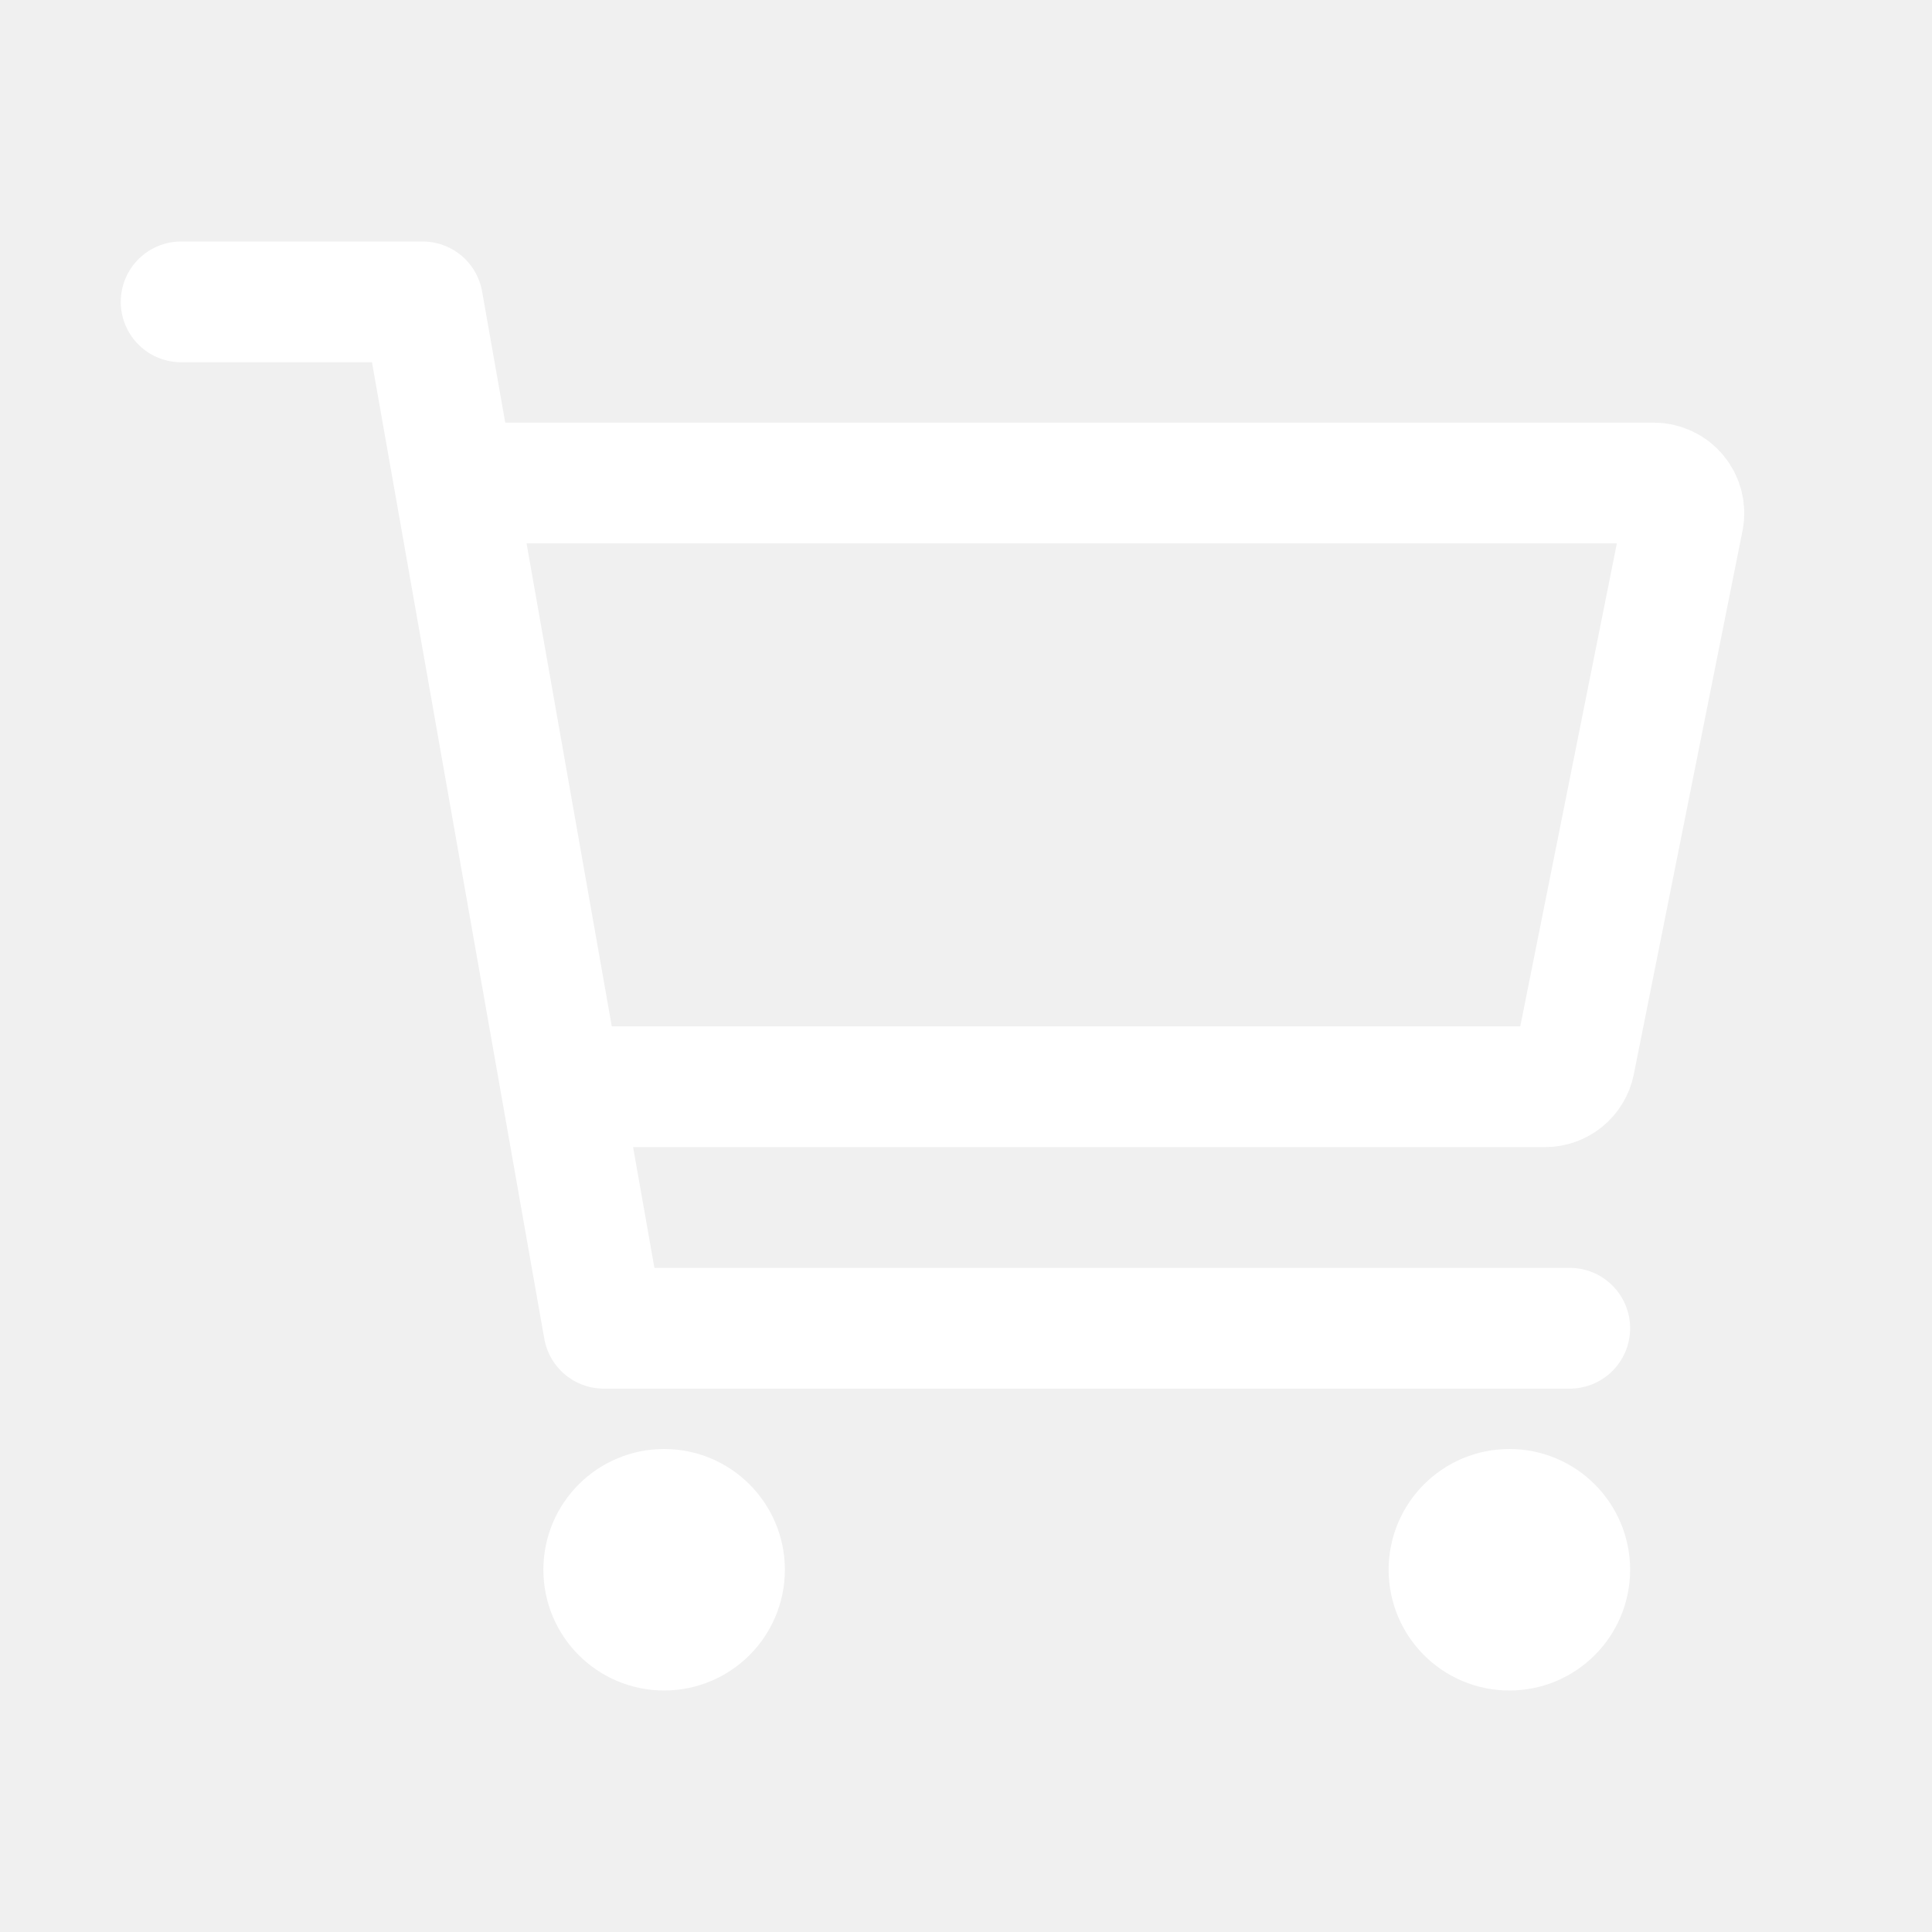
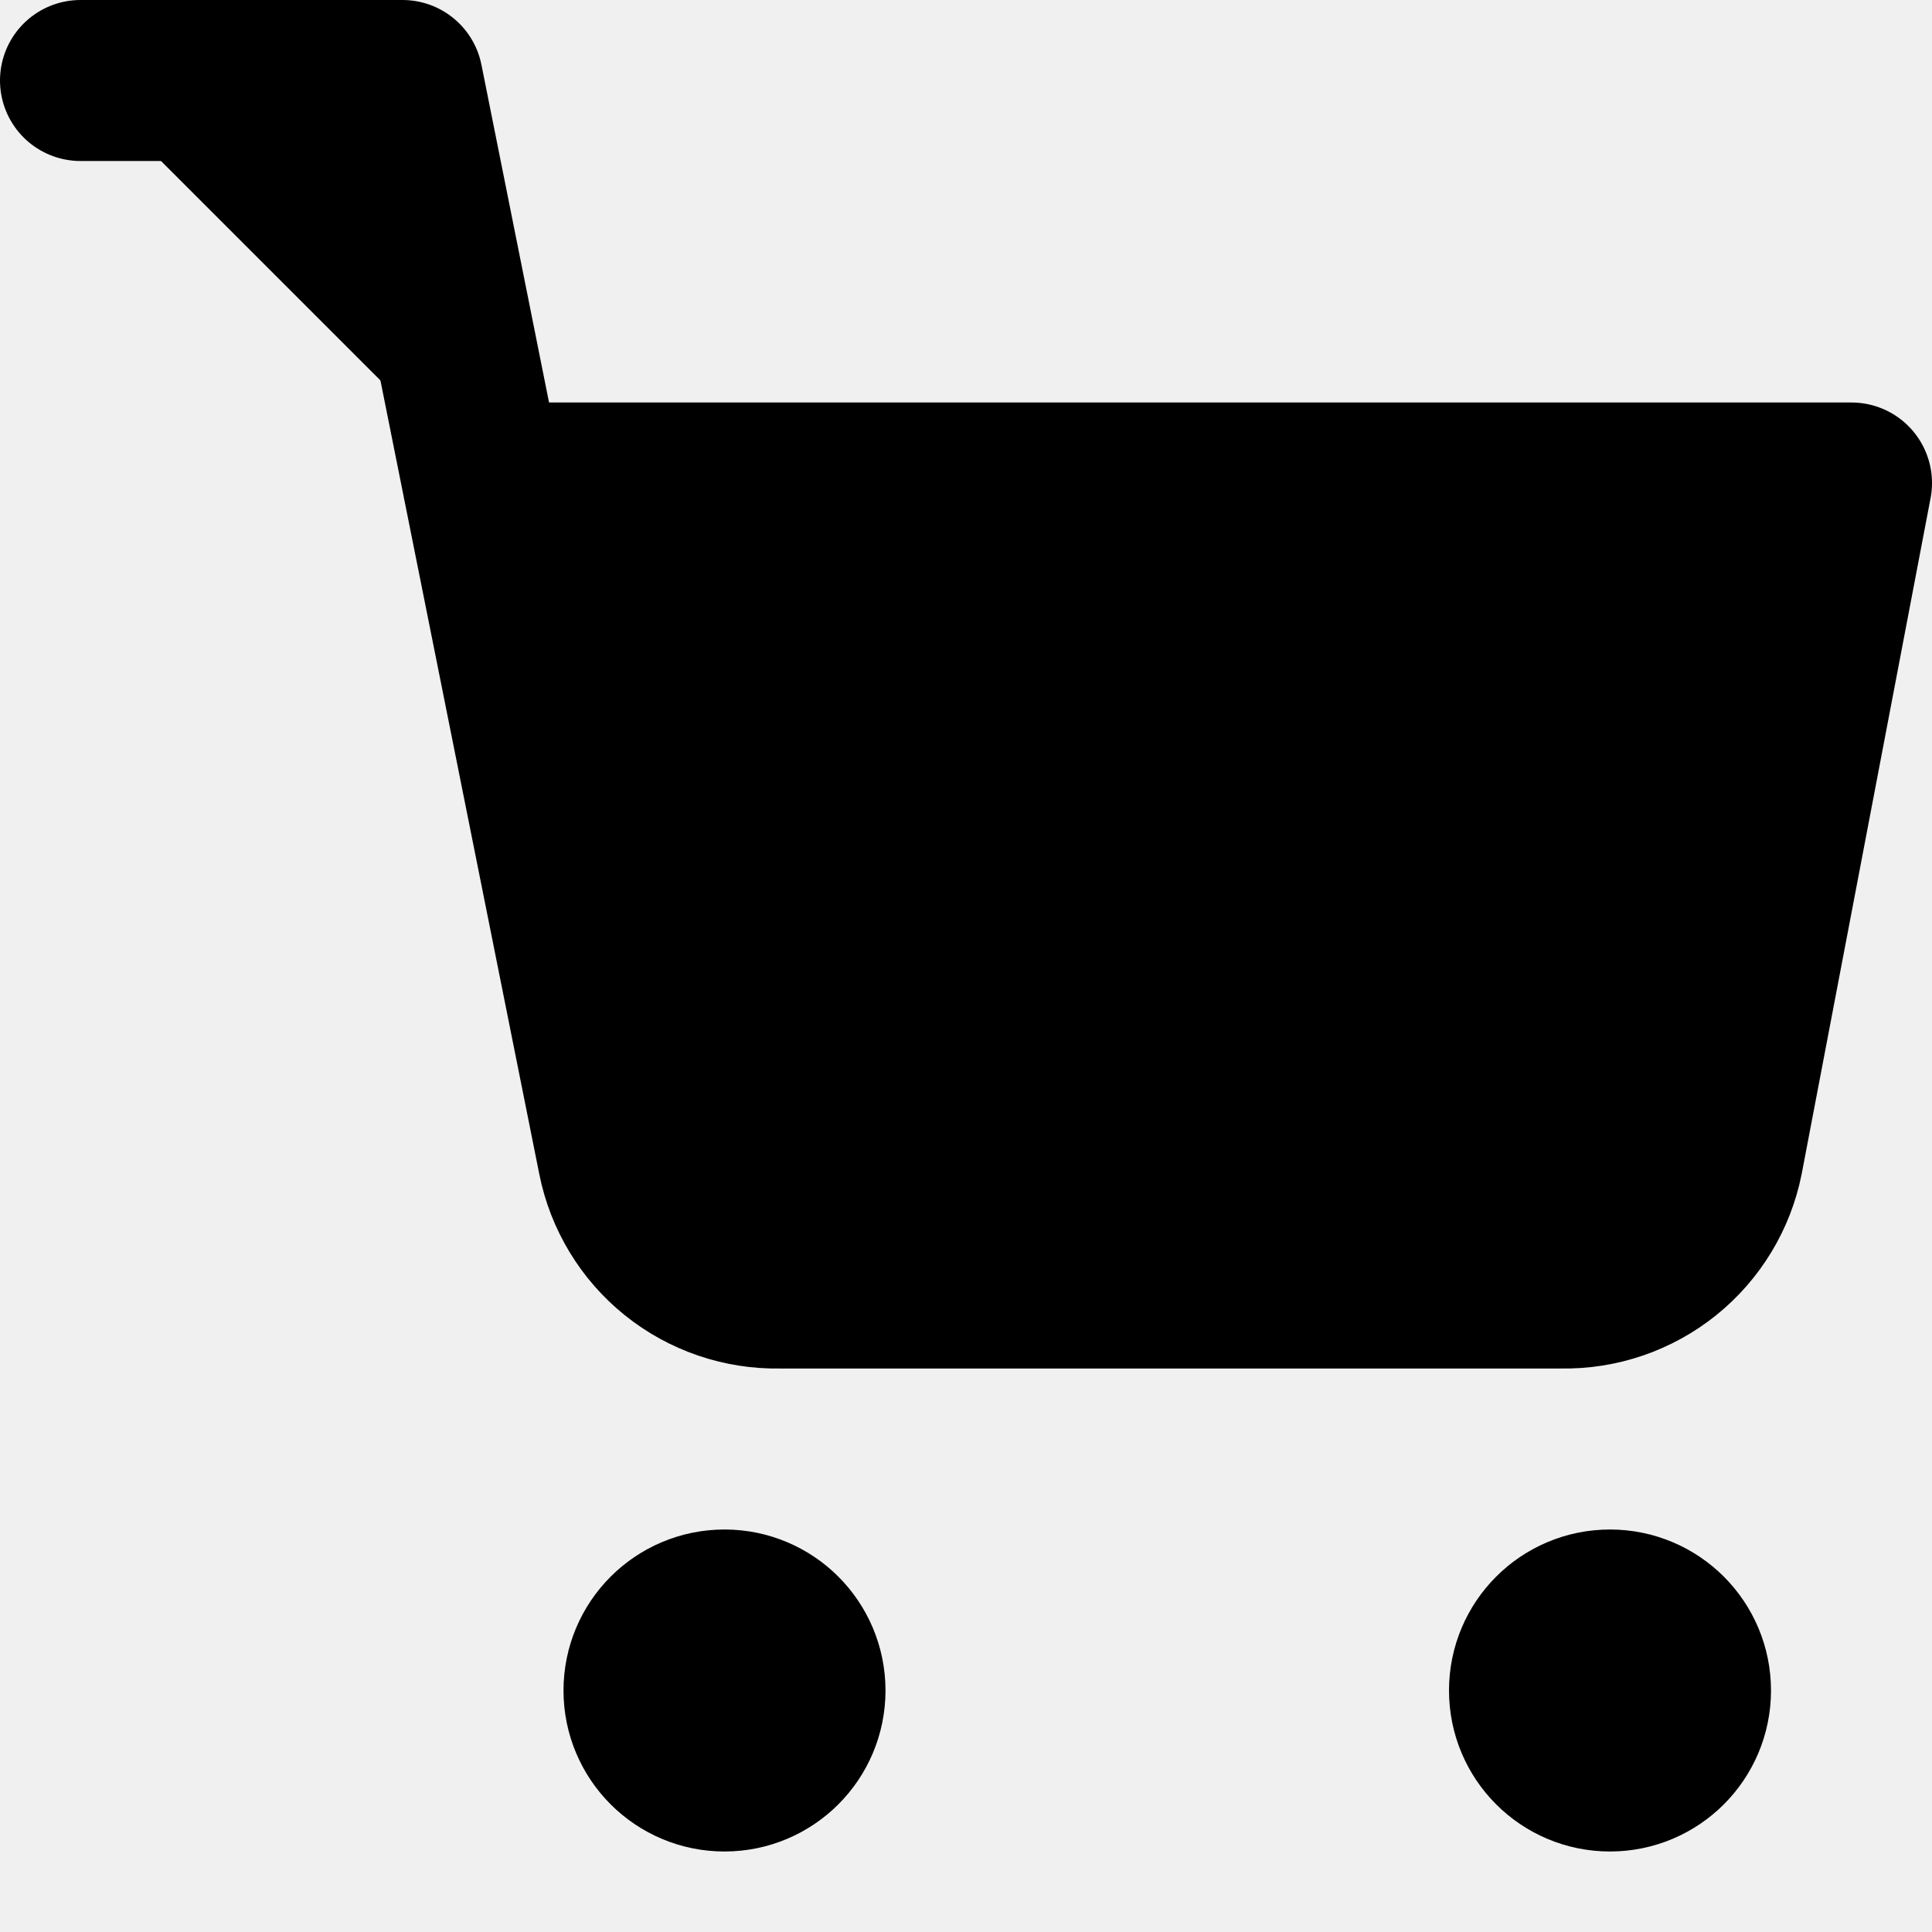
- <svg xmlns="http://www.w3.org/2000/svg" class="ionicon" viewBox="0 0 512 512">
-   <circle cx="176" cy="416" r="16" fill="none" stroke="#fff" stroke-linecap="round" stroke-linejoin="round" stroke-width="32" />
-   <circle cx="400" cy="416" r="16" fill="none" stroke="#fff" stroke-linecap="round" stroke-linejoin="round" stroke-width="32" />
-   <path fill="none" stroke="#fff" stroke-linecap="round" stroke-linejoin="round" stroke-width="32" d="M48 80h64l48 272h256" />
-   <path d="M160 288h249.44a8 8 0 007.85-6.43l28.8-144a8 8 0 00-7.85-9.57H128" fill="none" stroke="#fff" stroke-linecap="round" stroke-linejoin="round" stroke-width="32" />
+ <svg xmlns="http://www.w3.org/2000/svg" width="48" height="48" viewBox="0 0 48 48" fill="currentColor">
+   <path d="M2 2H10L15.36 28.78C15.543 29.701 16.044 30.528 16.775 31.117C17.506 31.705 18.421 32.018 19.36 32H38.8C39.739 32.018 40.654 31.705 41.385 31.117C42.116 30.528 42.617 29.701 42.8 28.78L46 12H12M20 42C20 43.105 19.105 44 18 44C16.895 44 16 43.105 16 42C16 40.895 16.895 40 18 40C19.105 40 20 40.895 20 42ZM42 42C42 43.105 41.105 44 40 44C38.895 44 38 43.105 38 42C38 40.895 38.895 40 40 40C41.105 40 42 40.895 42 42Z" fill="currentColor" stroke="currentColor" stroke-width="4" stroke-linecap="round" stroke-linejoin="round" />
</svg>
